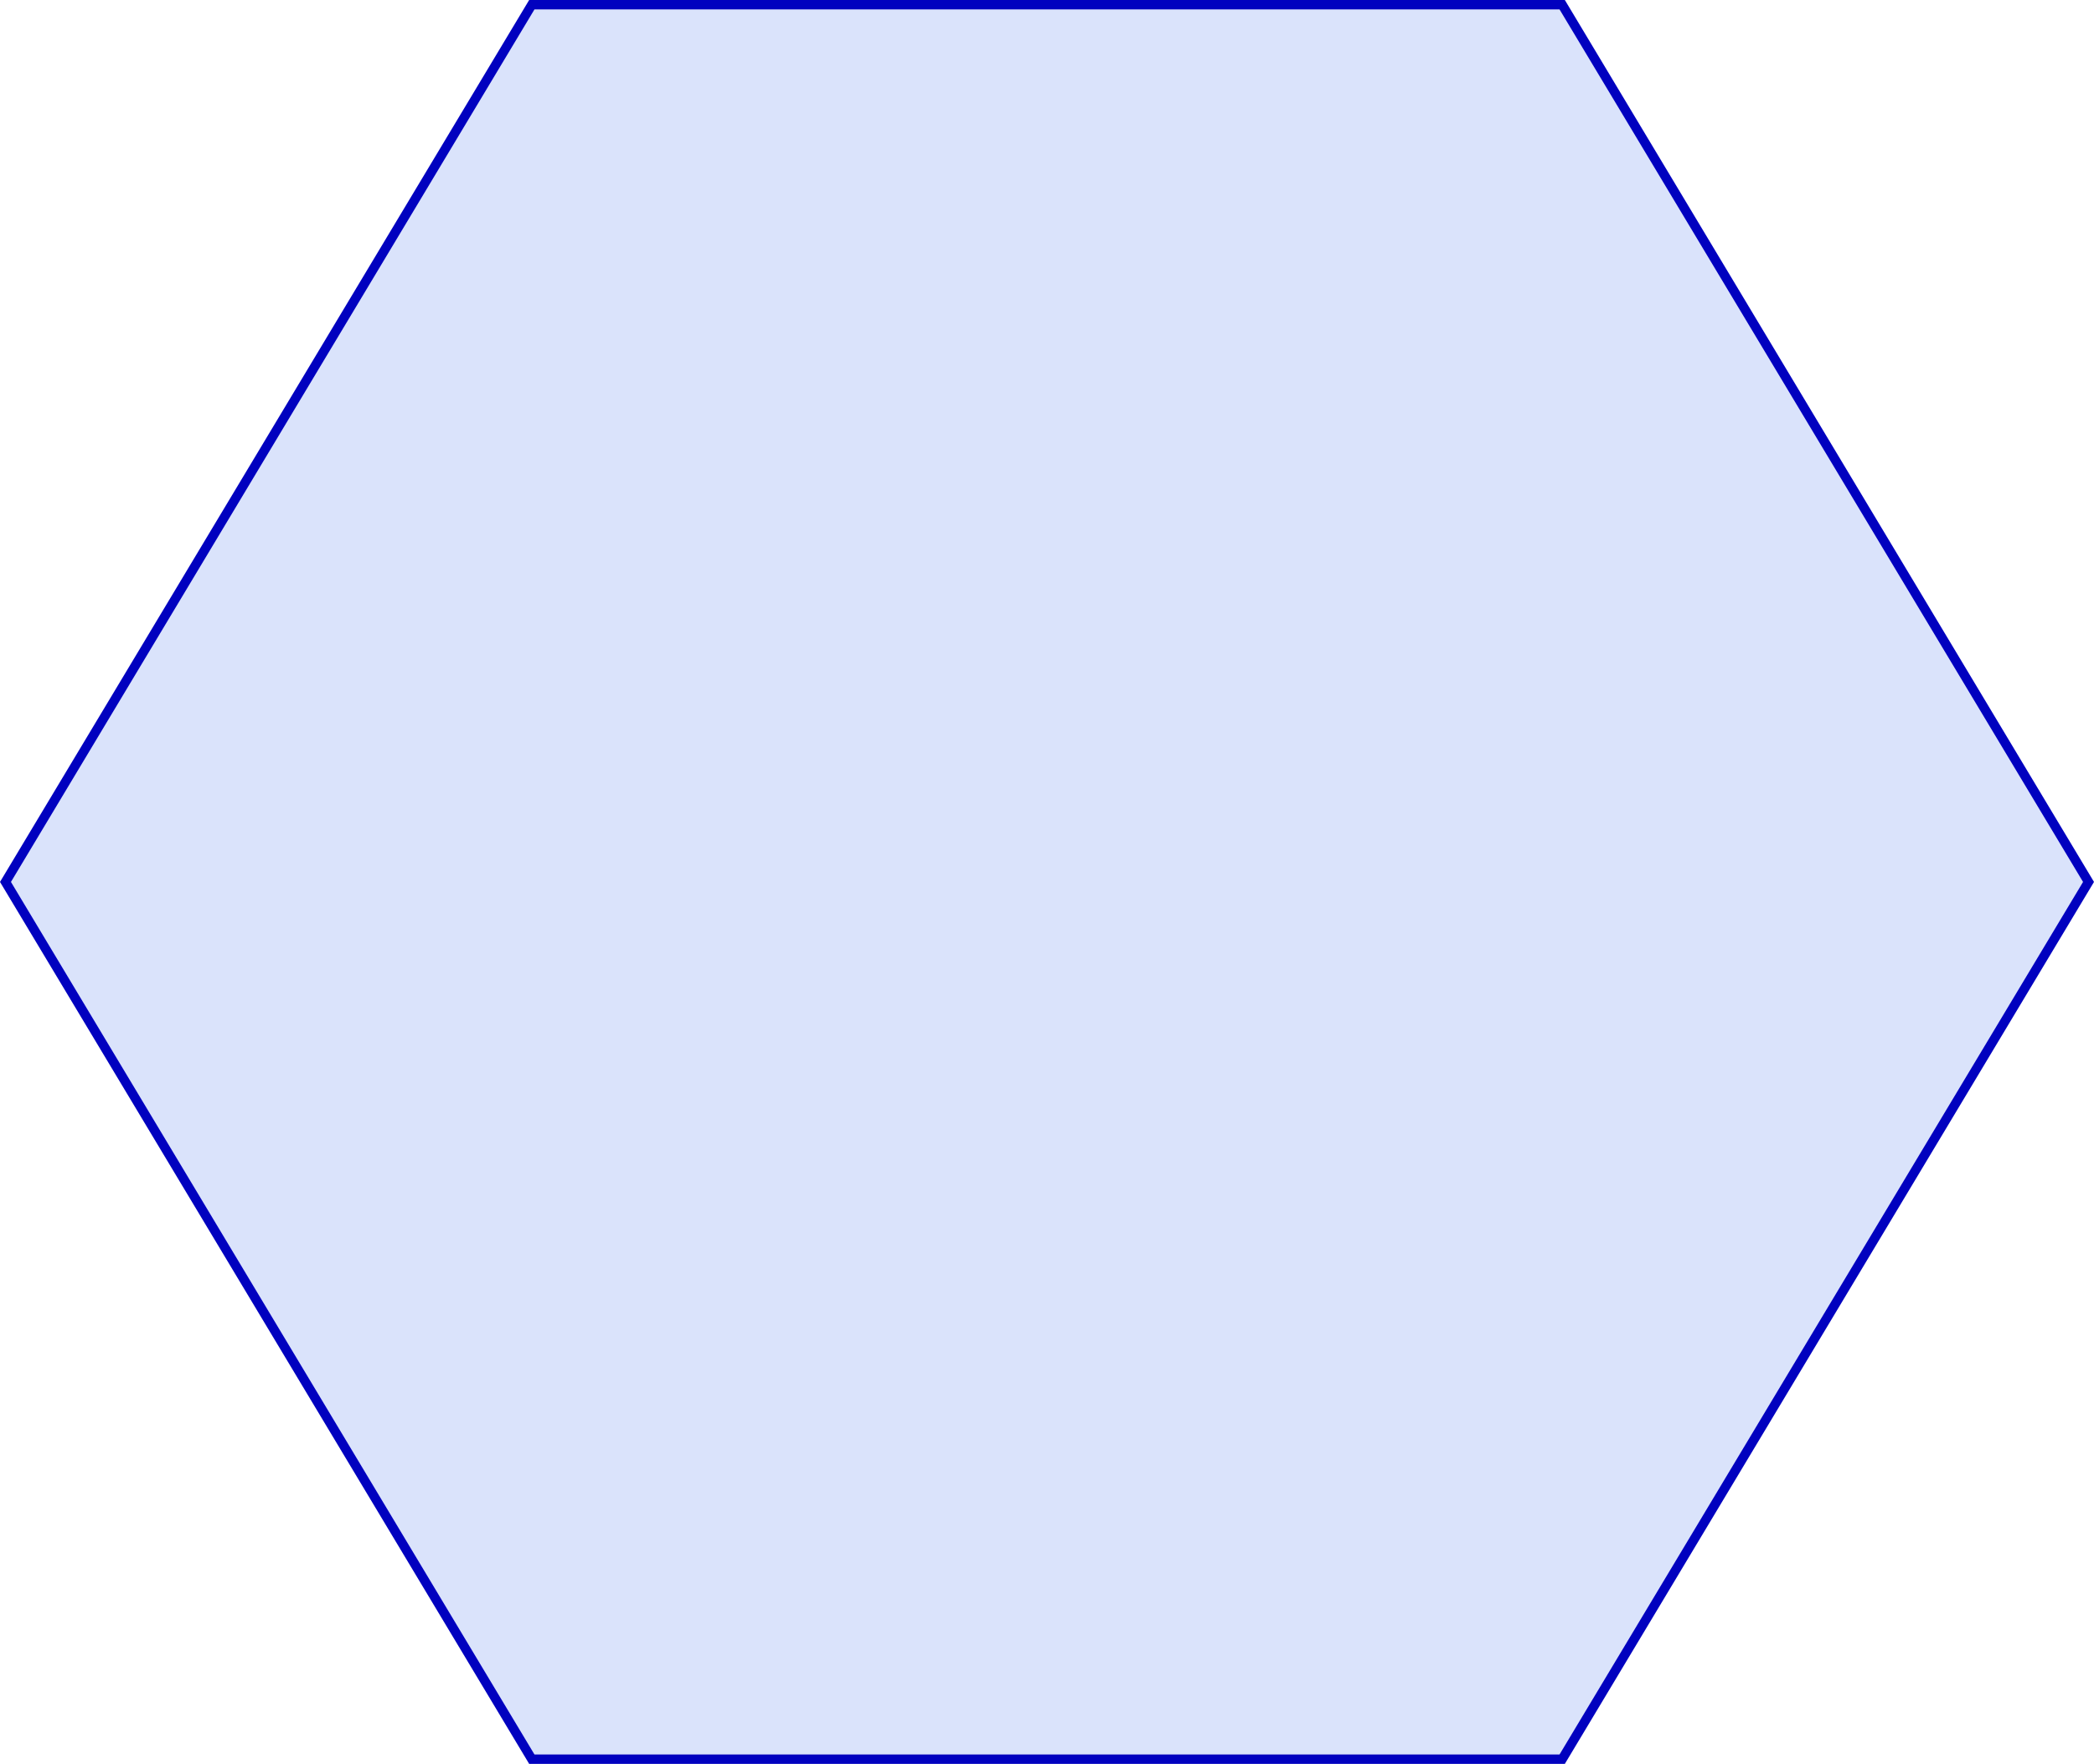
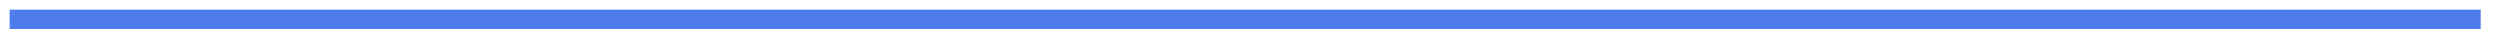
- <svg xmlns="http://www.w3.org/2000/svg" version="1.1" width="222px" height="187px">
-   <g transform="matrix(1 0 0 1 -238 -698 )">
-     <path d="M 239.163 791.5  L 294.663 699  L 403.337 699  L 458.837 791.5  L 403.337 884  L 294.663 884  L 239.163 791.5  Z " fill-rule="nonzero" fill="#0442e3" stroke="none" fill-opacity="0.145" />
-     <path d="M 238 791.5  L 294.1 698  L 403.9 698  L 460 791.5  L 403.9 885  L 294.1 885  L 238 791.5  Z M 294.663 699  L 239.163 791.5  L 294.663 884  L 403.337 884  L 458.837 791.5  L 403.337 699  L 294.663 699  Z " fill-rule="nonzero" fill="#0000bf" stroke="none" fill-opacity="0.996" />
+ <svg xmlns="http://www.w3.org/2000/svg" version="1.1" width="259px" height="5px">
+   <g transform="matrix(1 0 0 1 -828 -997 )">
+     <path d="M 829 999  L 1085 999  " stroke-width="2" stroke="#4f7ceb" fill="none" />
  </g>
</svg>
